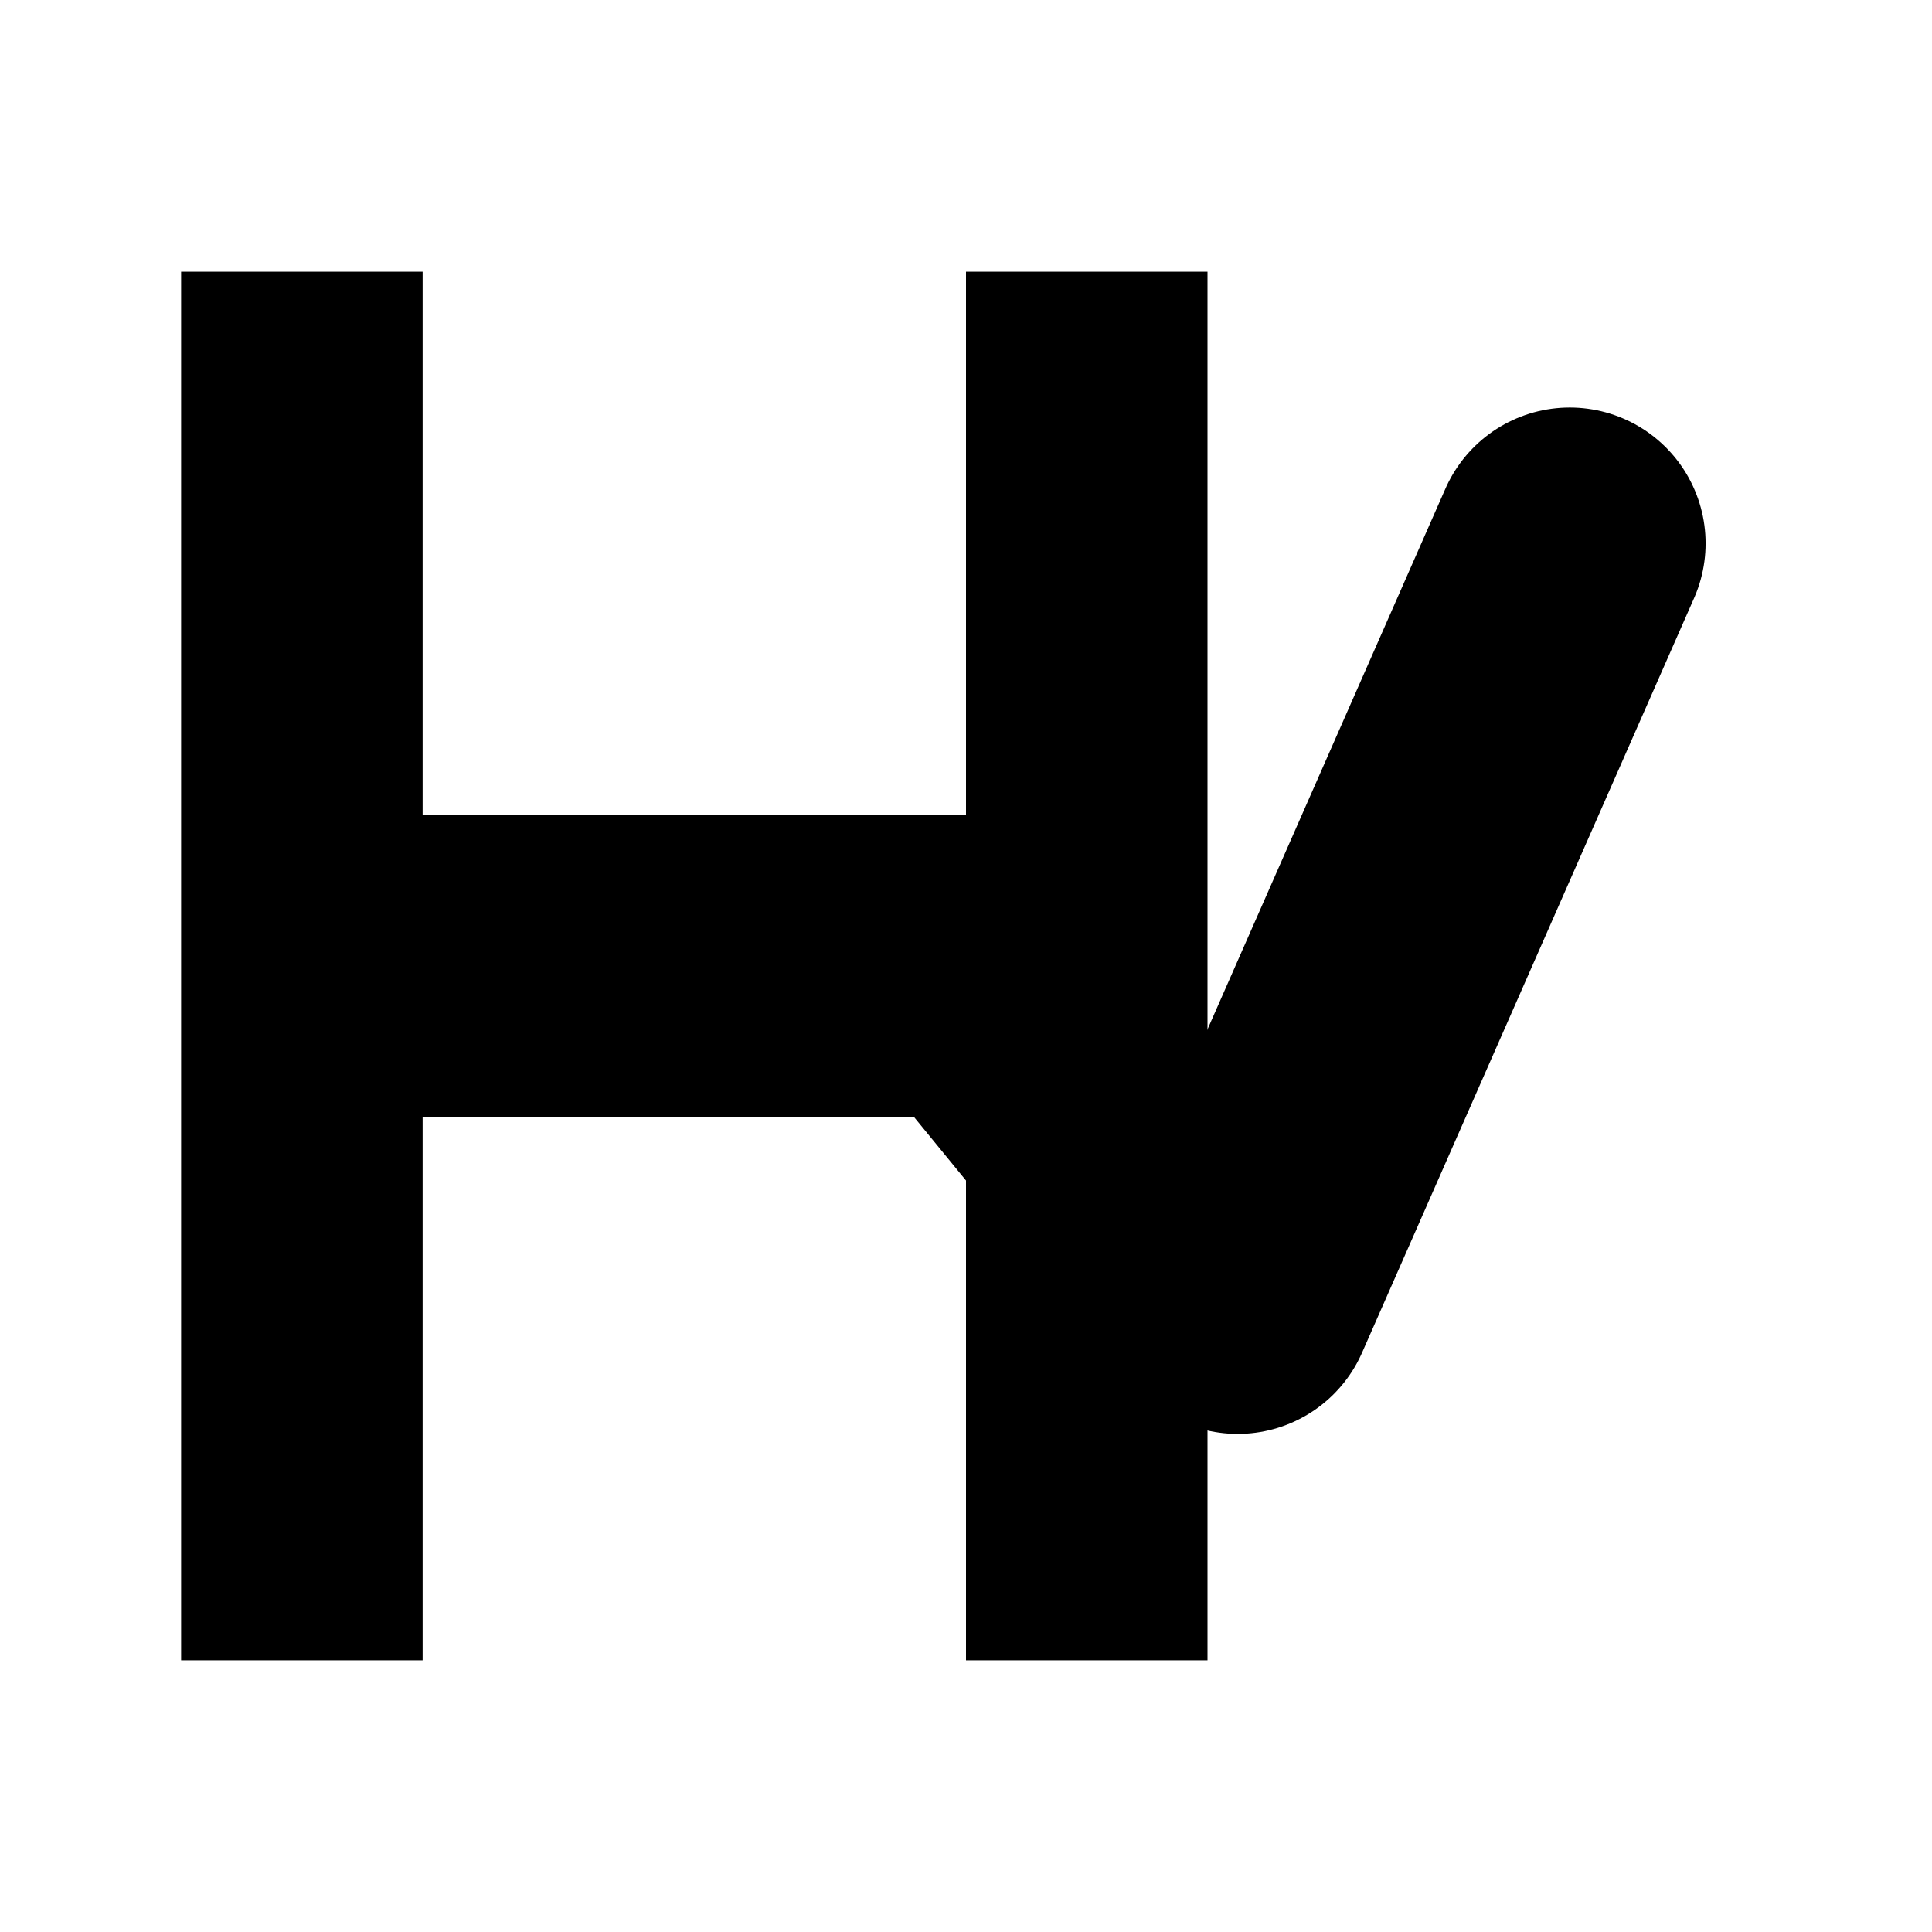
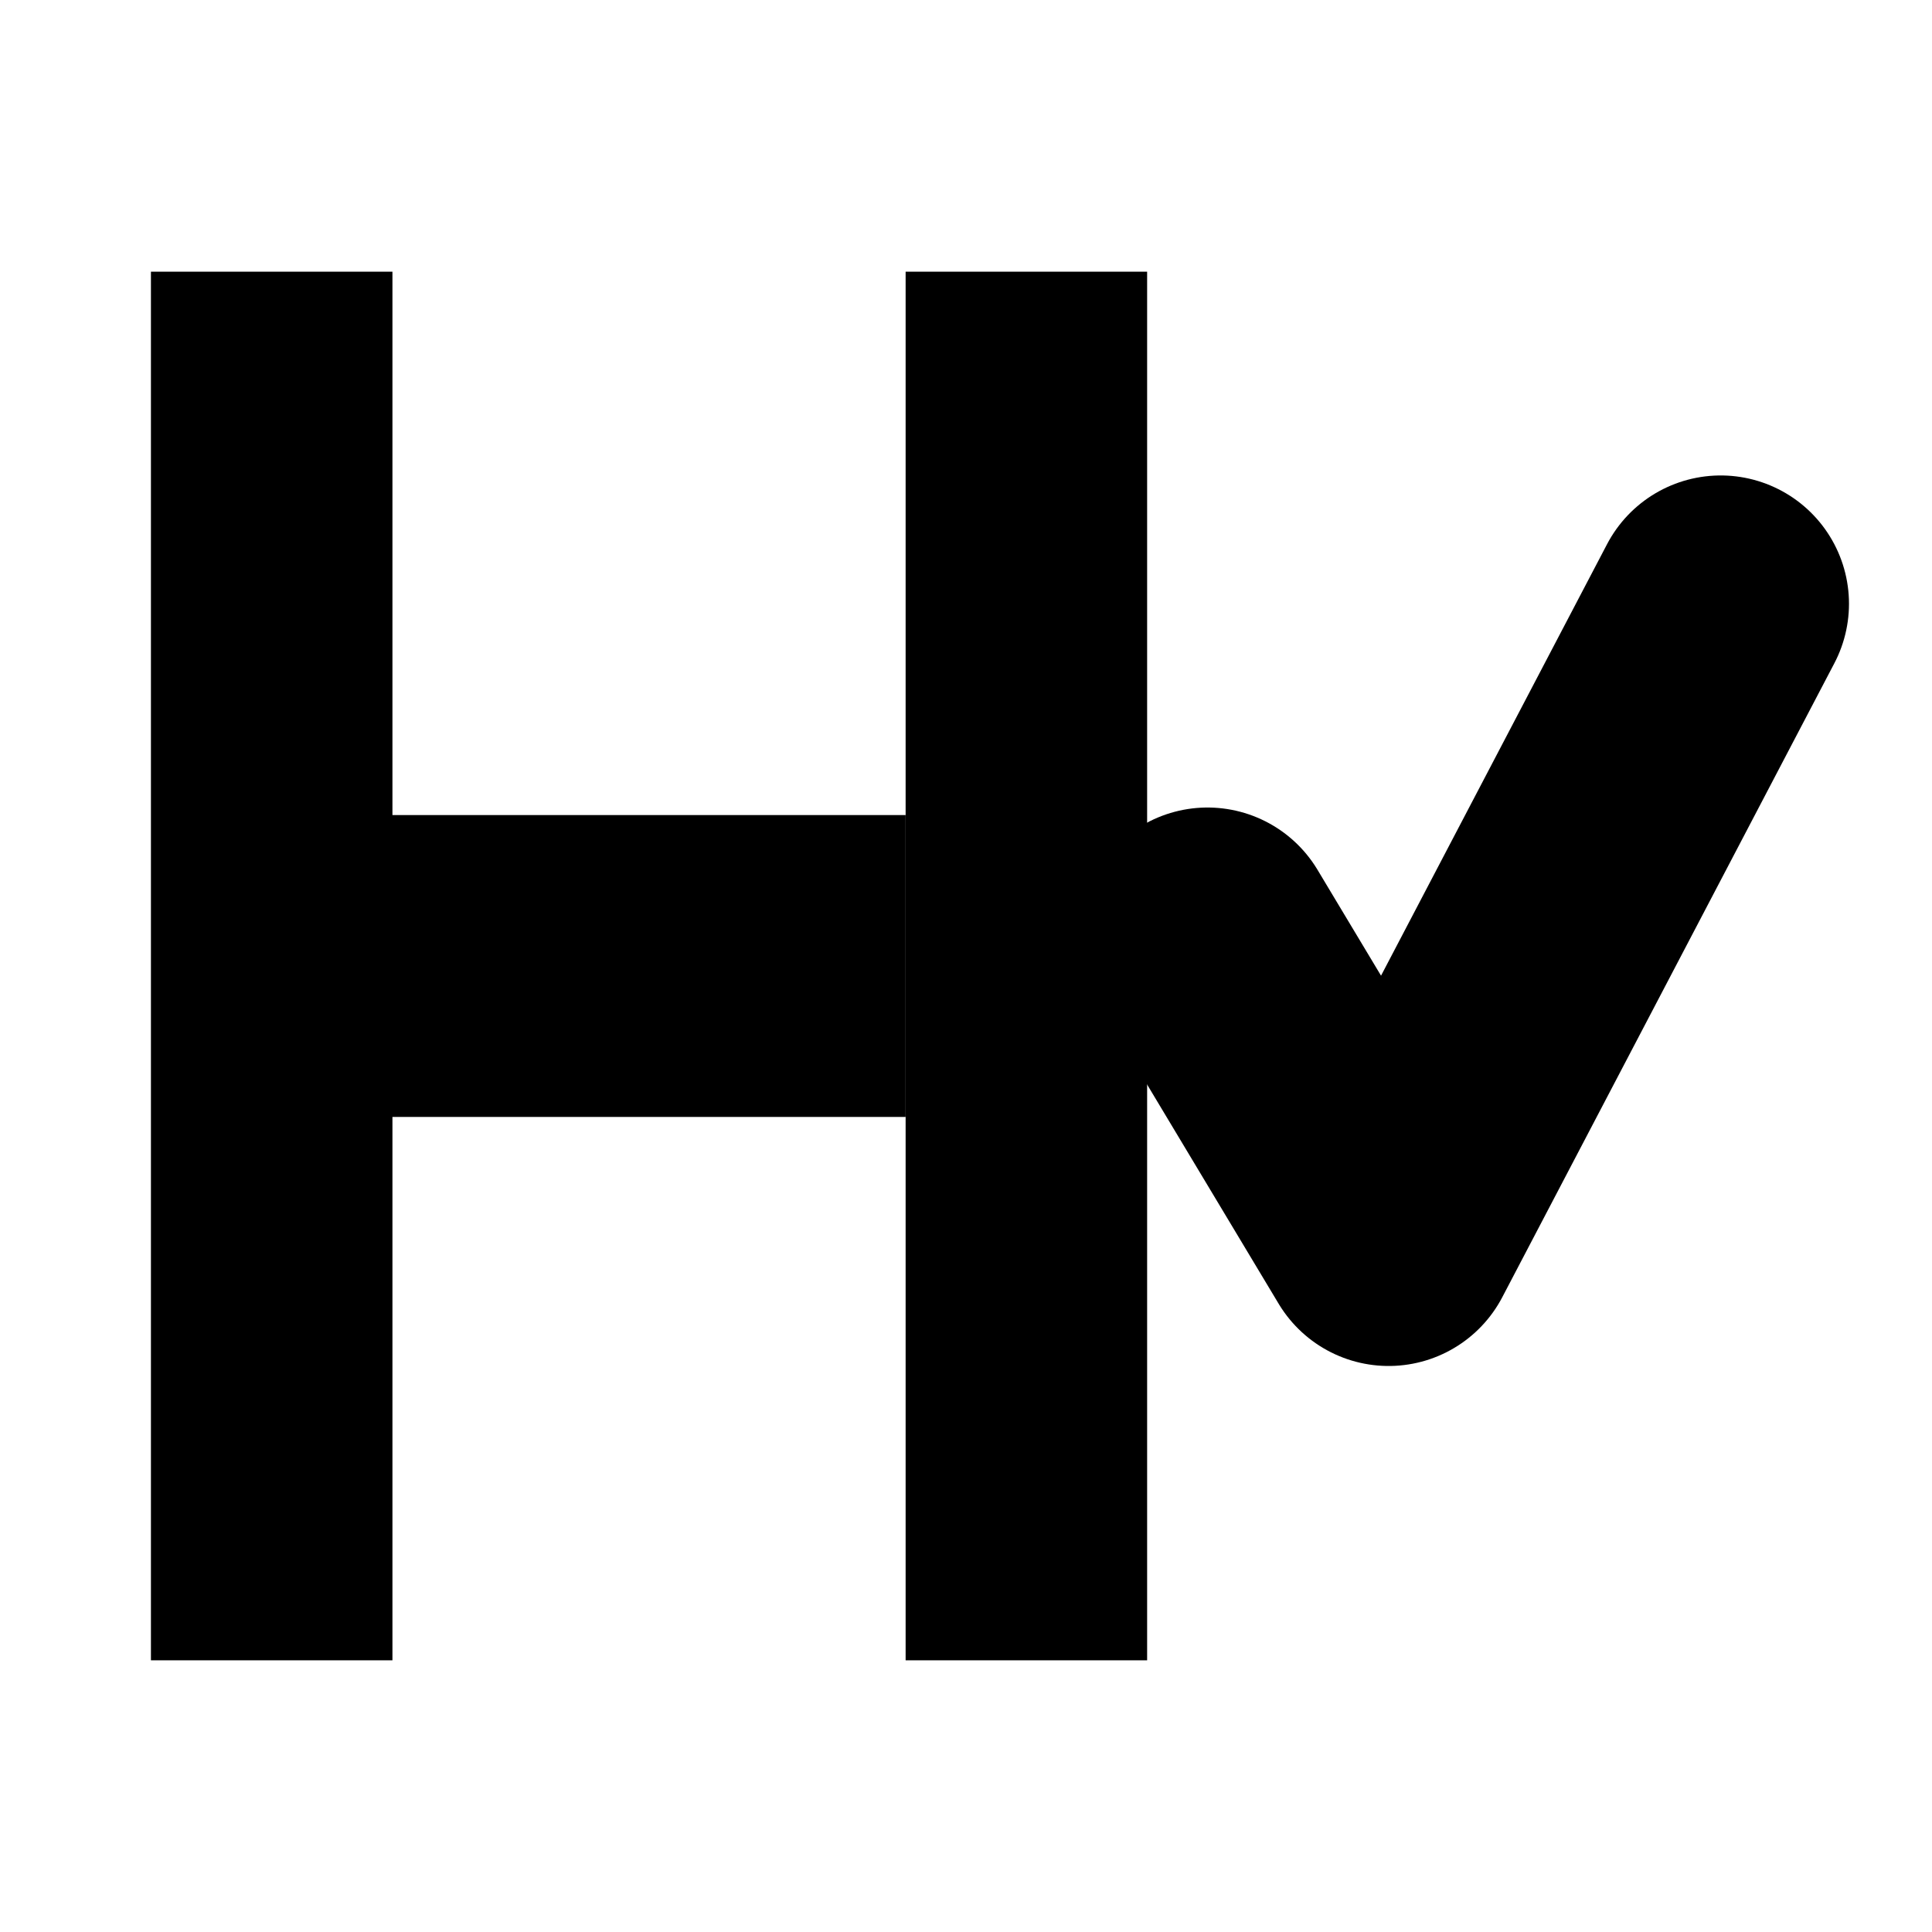
- <svg xmlns="http://www.w3.org/2000/svg" viewBox="0 0 64 64" fill="currentColor" role="img" aria-label="Handover mark: H gate, checkmark exiting (refined from set-a-3)">
-   <rect x="6" y="9" width="8" height="46" />
-   <rect x="32" y="9" width="8" height="46" />
-   <rect x="10" y="27" width="22" height="10" />
-   <polyline points="32,32 41,43 52,18" fill="none" stroke="currentColor" stroke-width="9" stroke-linecap="round" stroke-linejoin="round" />
+ <svg xmlns="http://www.w3.org/2000/svg" viewBox="0 0 64 64" fill="currentColor" role="img" aria-label="Handover mark: H gate, checkmark clear of the post (refined from set-a-3)">
+   <rect x="5" y="9" width="8" height="46" />
+   <rect x="30" y="9" width="8" height="46" />
+   <rect x="9" y="27" width="21" height="10" />
+   <polyline points="40,31 46,41 57,20" fill="none" stroke="currentColor" stroke-width="8.5" stroke-linecap="round" stroke-linejoin="round" />
</svg>
